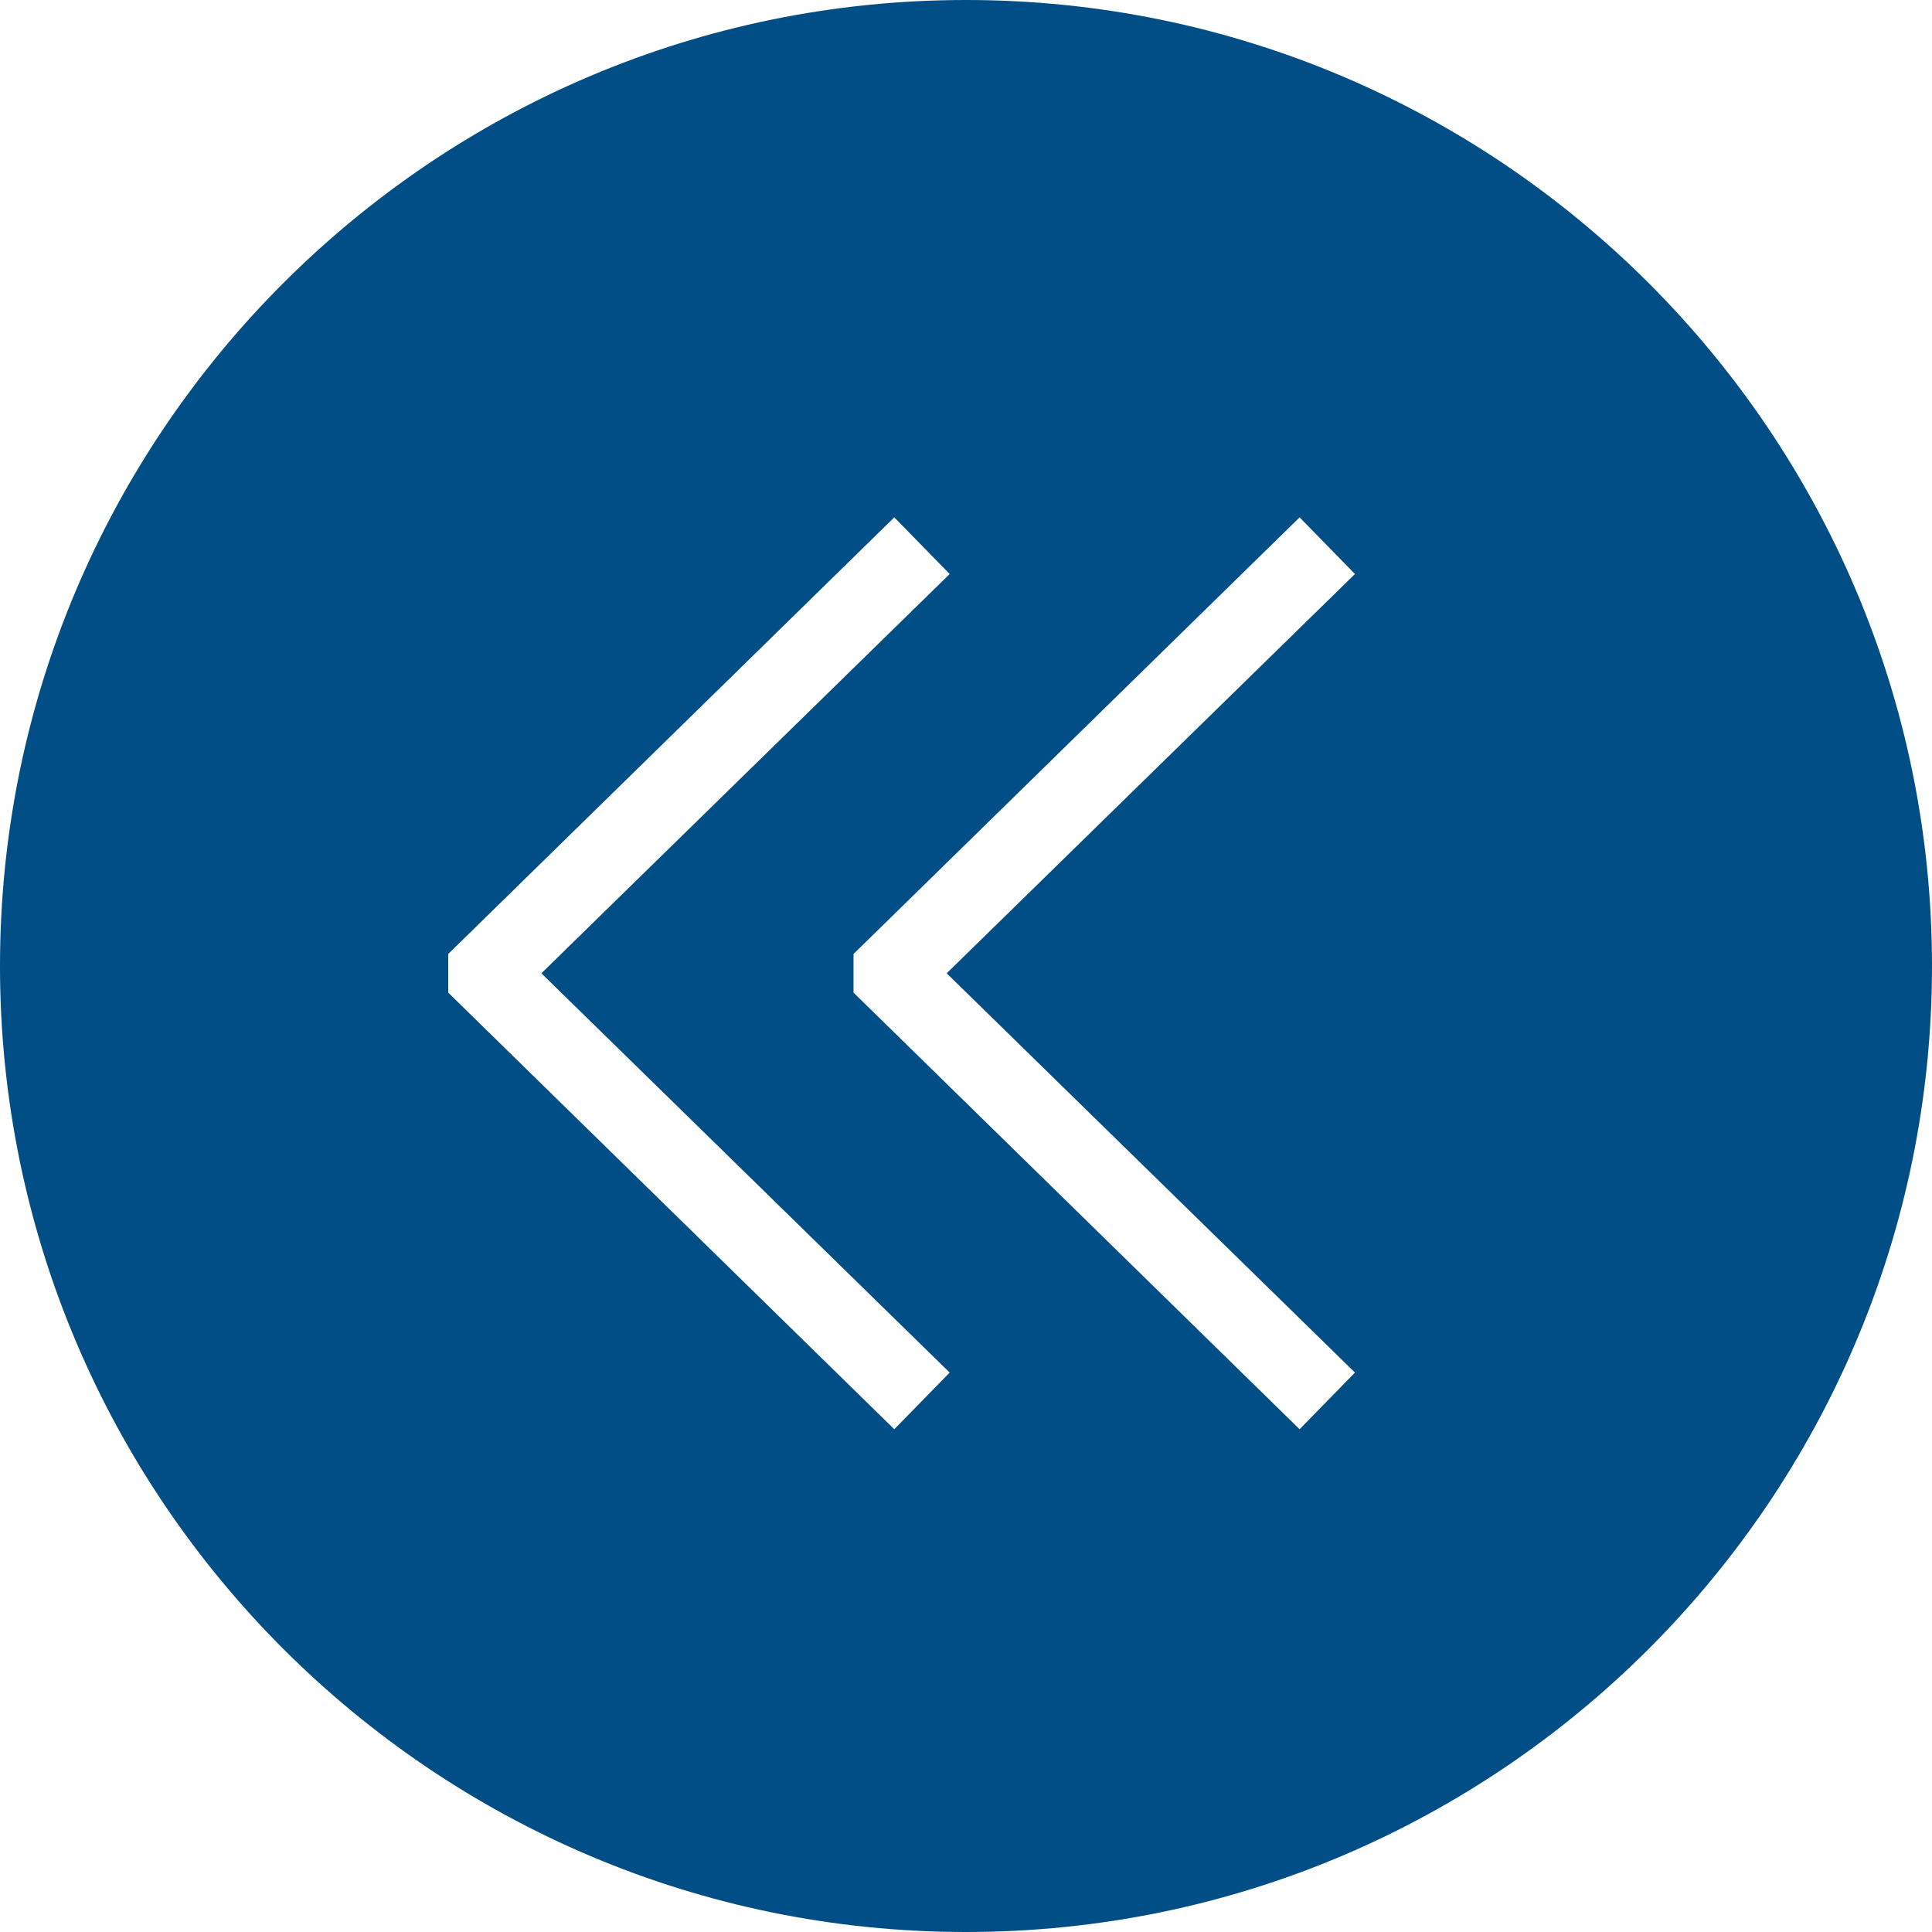
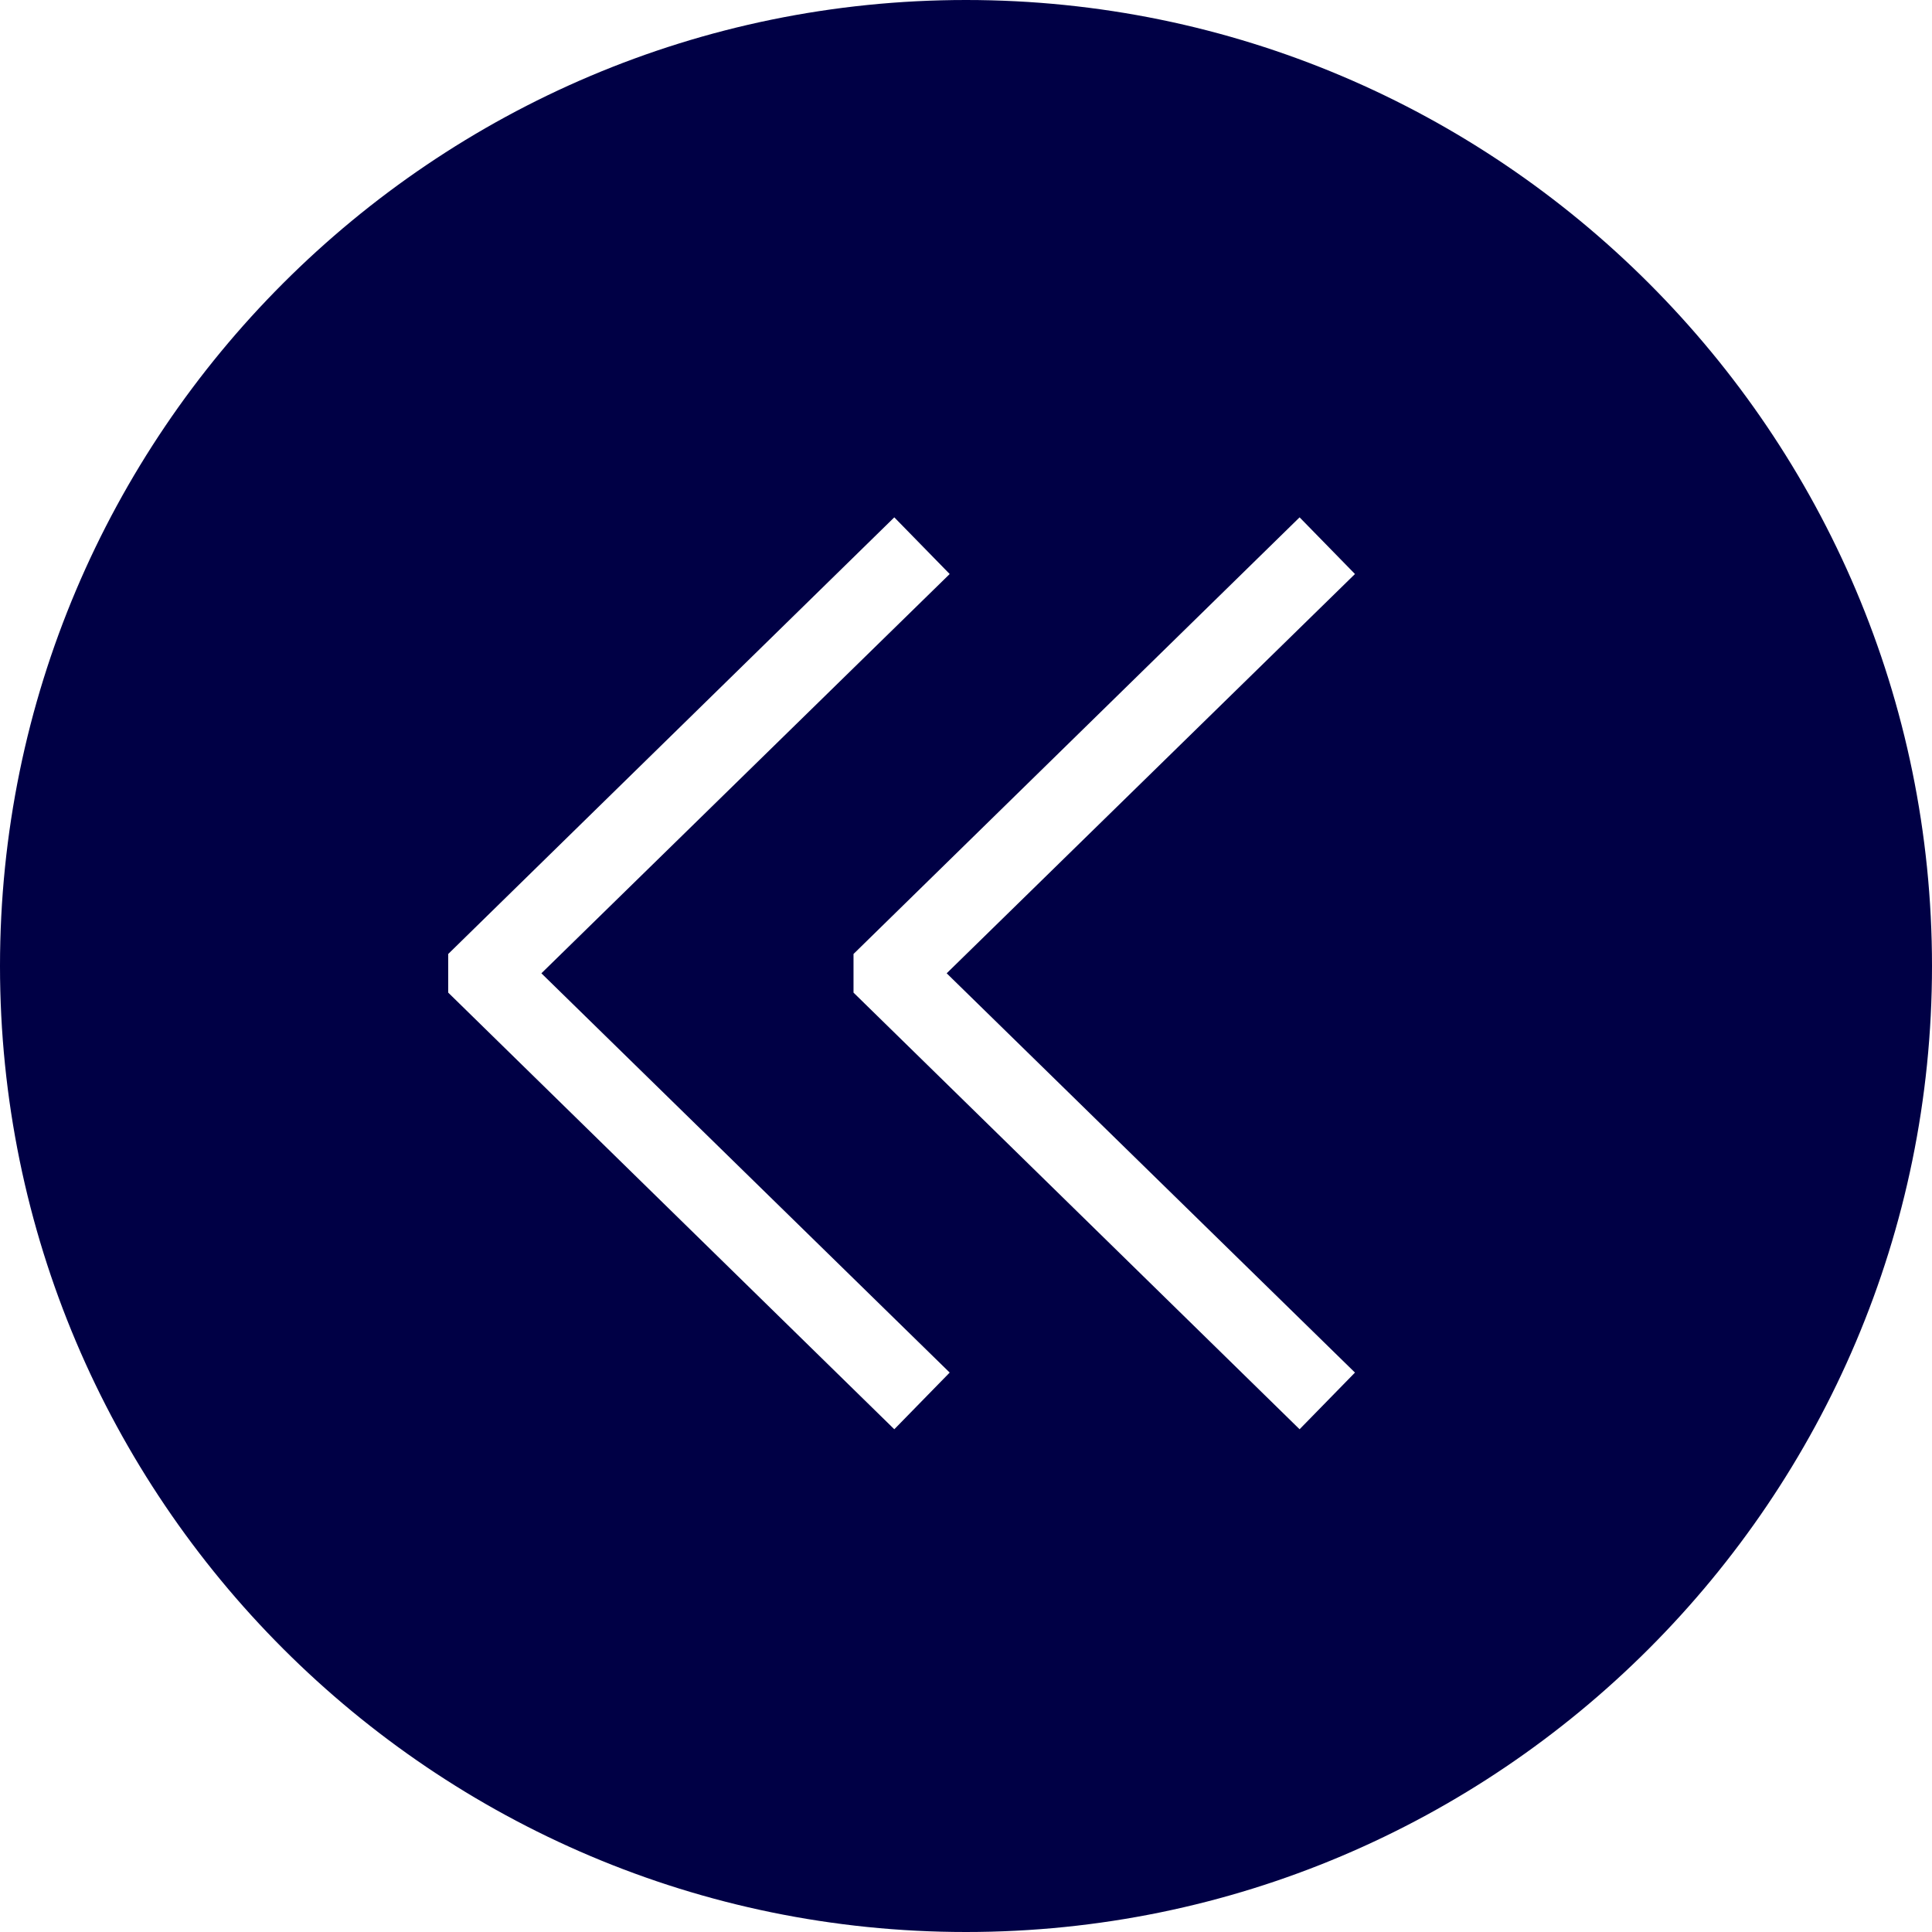
<svg xmlns="http://www.w3.org/2000/svg" id="Layer_1" width="45px" height="45px" data-name="Layer 1" viewBox="0 0 45 45">
  <defs>
    <style>
      .cls-1 {
-         fill: #014D85;
+         fill: #000045;
        stroke-width: 0px;
      }
    </style>
  </defs>
  <path class="cls-1" d="m22.5,0C10.09,0,0,10.09,0,22.5s10.09,22.5,22.5,22.5,22.5-10.09,22.5-22.5S34.91,0,22.5,0Zm-1.67,33.29l-10.39-10.17v-.9l10.39-10.17,1.29,1.32-9.51,9.3,9.51,9.3-1.29,1.32Zm10.73-1.32l-1.29,1.32-10.39-10.17v-.9l10.39-10.17,1.29,1.32-9.51,9.3,9.51,9.3Z" />
</svg>
